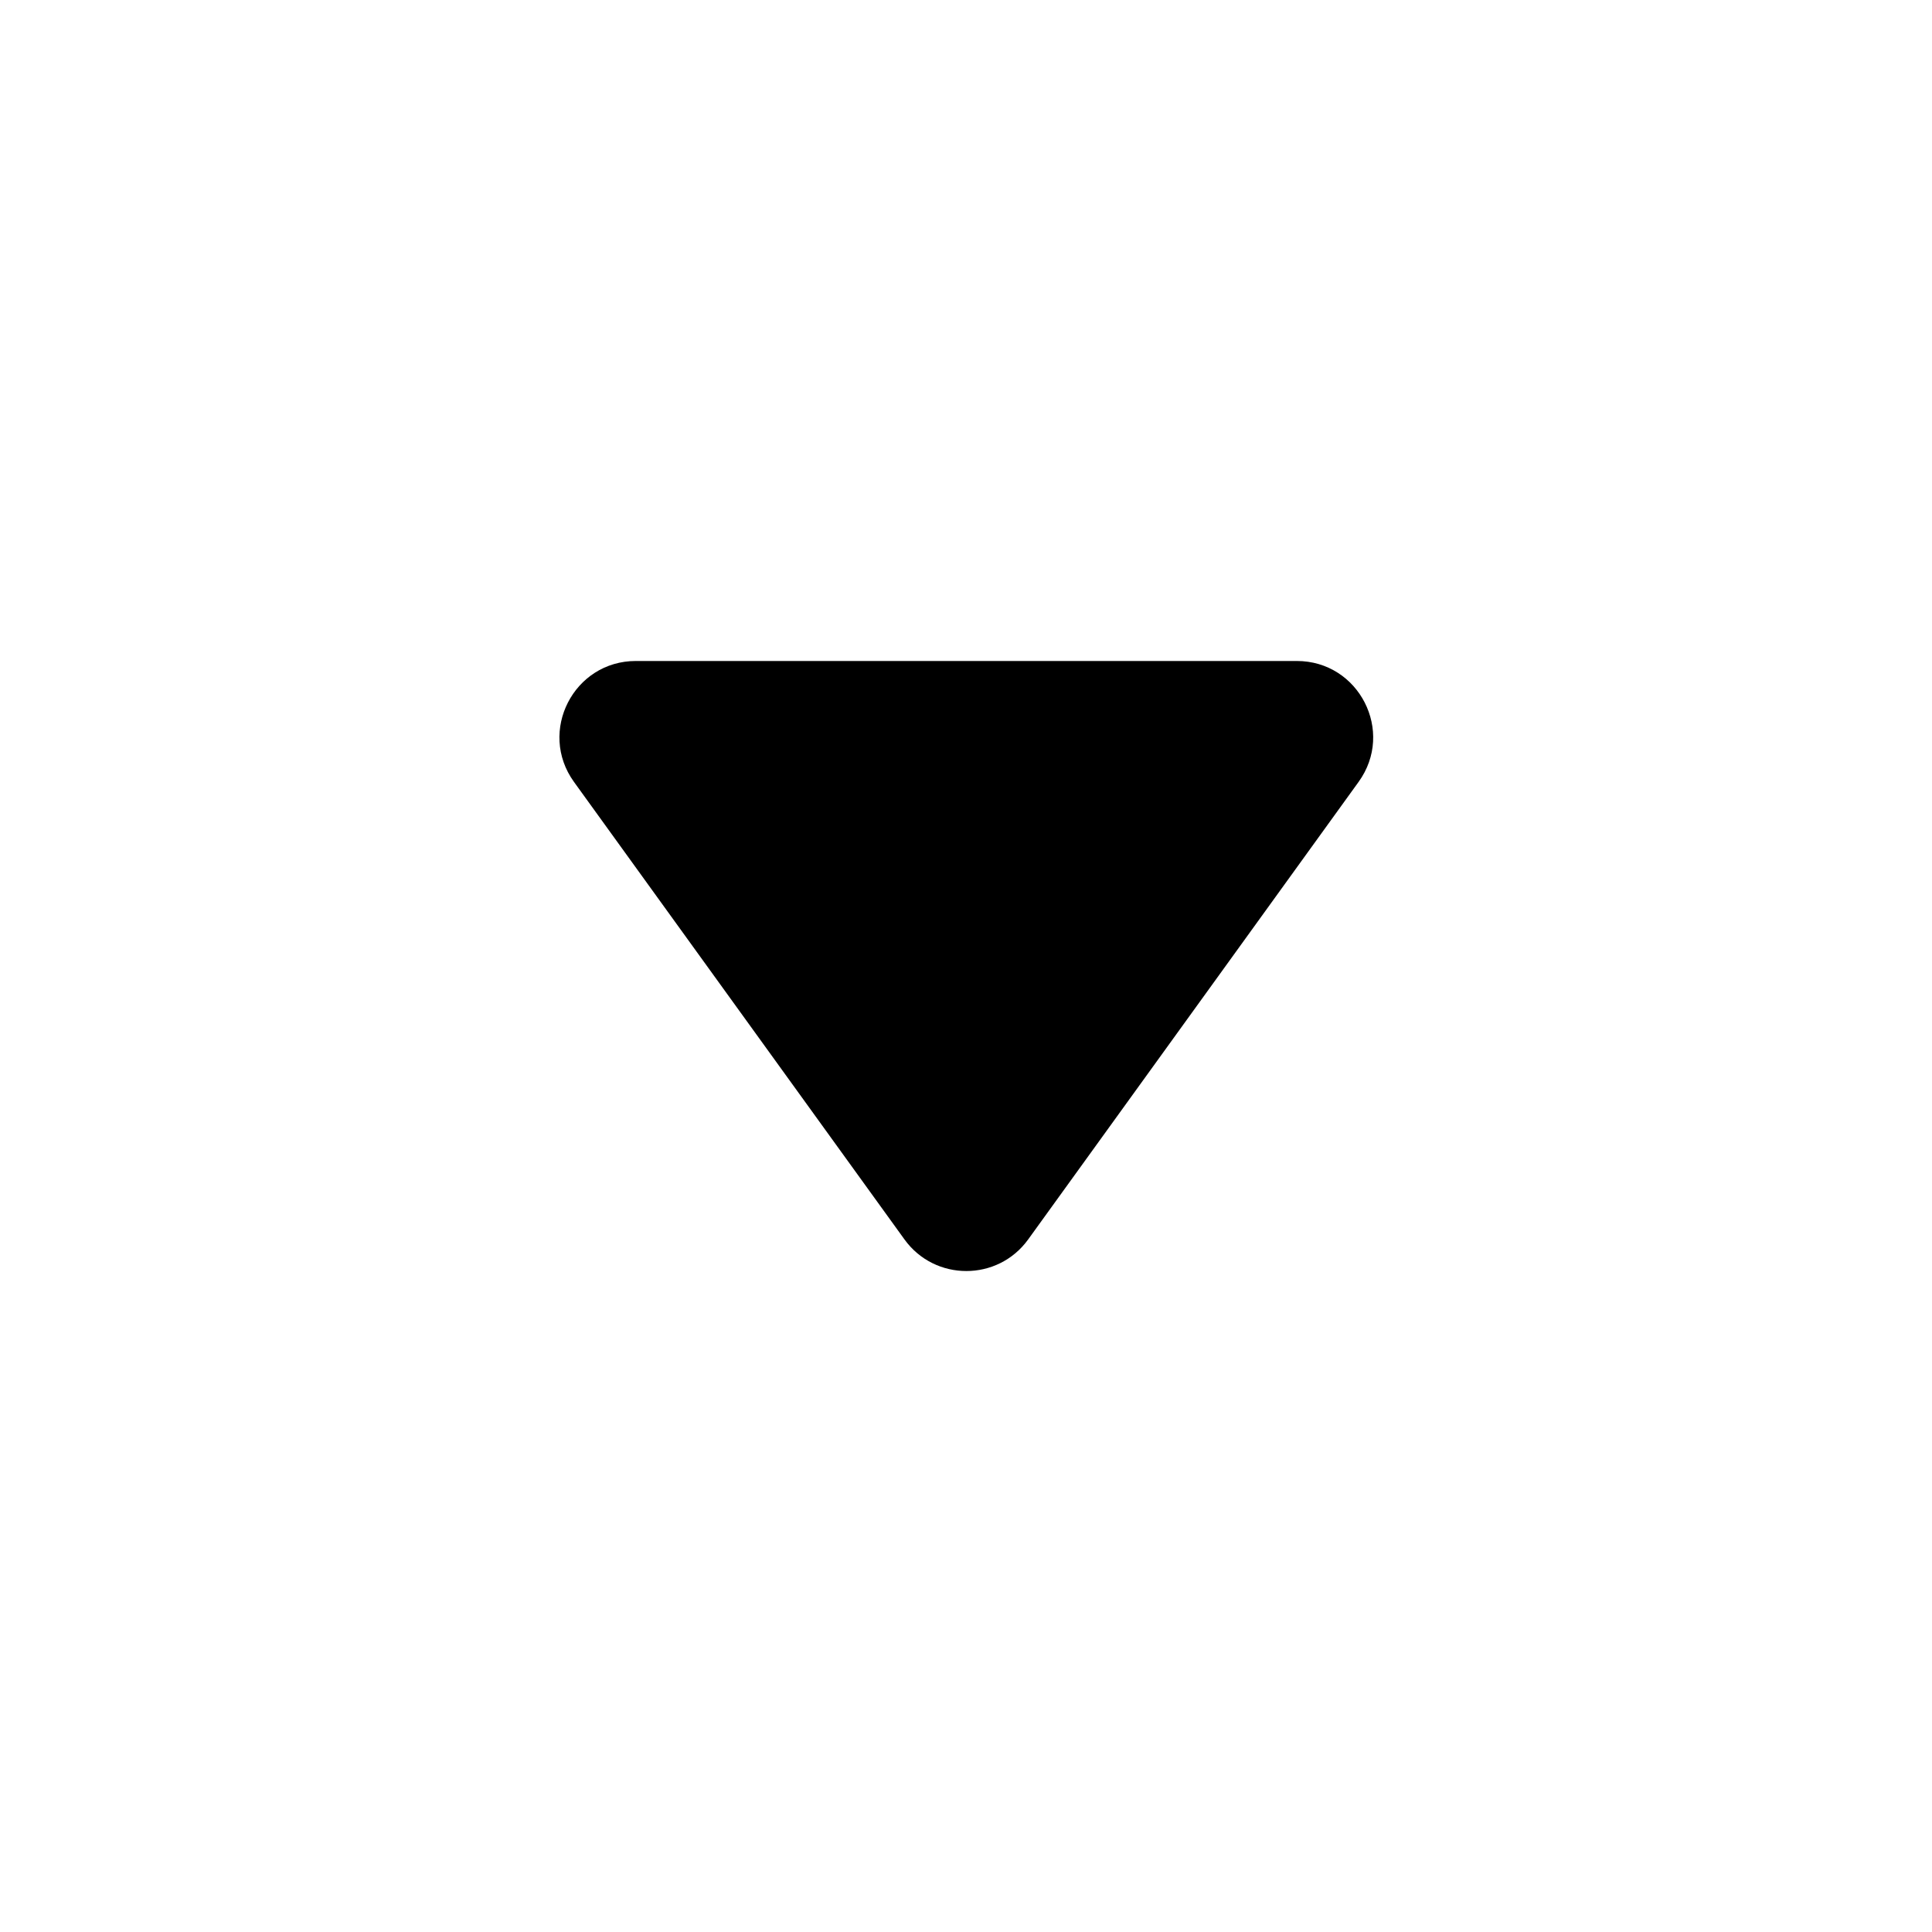
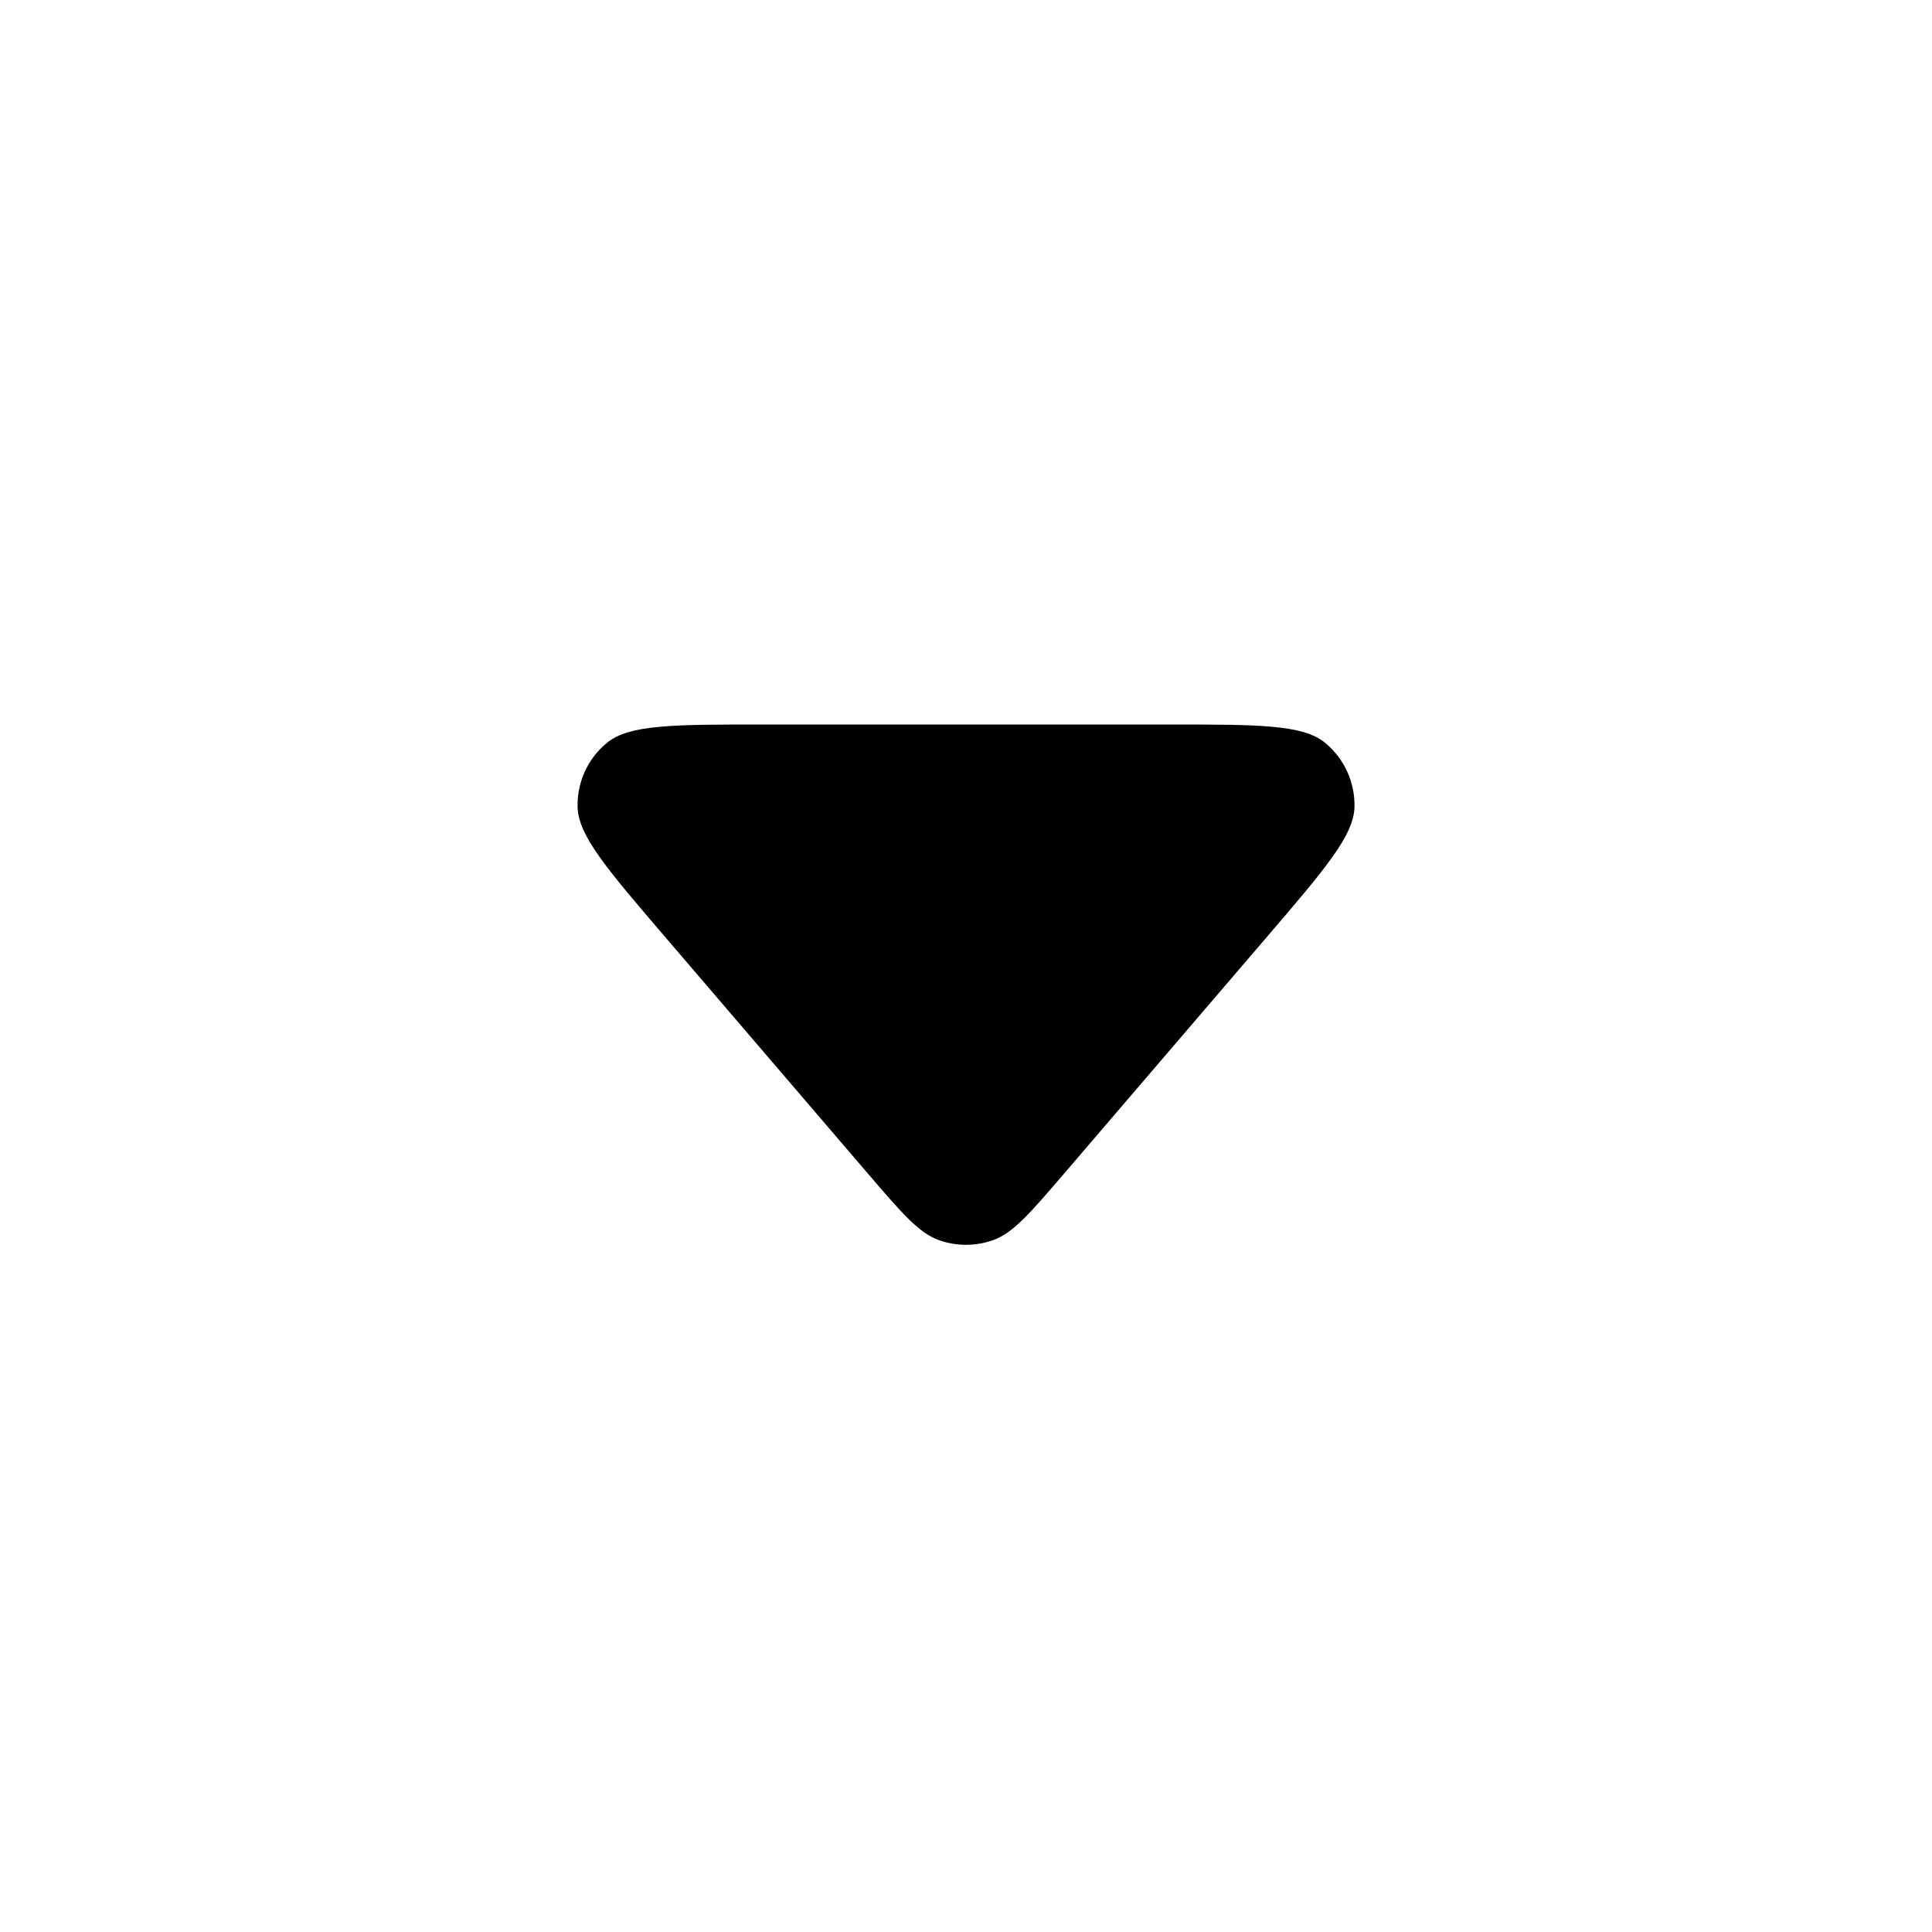
<svg xmlns="http://www.w3.org/2000/svg" viewBox="0 0 24 24">
-   <path d="M11.236 15.397L7.13 9.713C6.678 9.086 7.126 8.211 7.899 8.211H16.109C16.882 8.211 17.33 9.086 16.877 9.713L12.772 15.397C12.394 15.92 11.614 15.92 11.236 15.397Z" />
+   <path d="M13.215 14.583C12.796 15.071 12.587 15.315 12.338 15.405C12.12 15.483 11.881 15.483 11.662 15.405C11.413 15.315 11.204 15.071 10.785 14.583L8.264 11.641C7.544 10.801 7.183 10.381 7.175 10.025C7.167 9.716 7.303 9.42 7.543 9.225C7.818 9 8.372 9 9.479 9H14.521C15.628 9 16.182 9 16.458 9.225C16.697 9.42 16.833 9.716 16.826 10.025C16.817 10.381 16.456 10.801 15.736 11.641L13.215 14.583Z" />
</svg>
